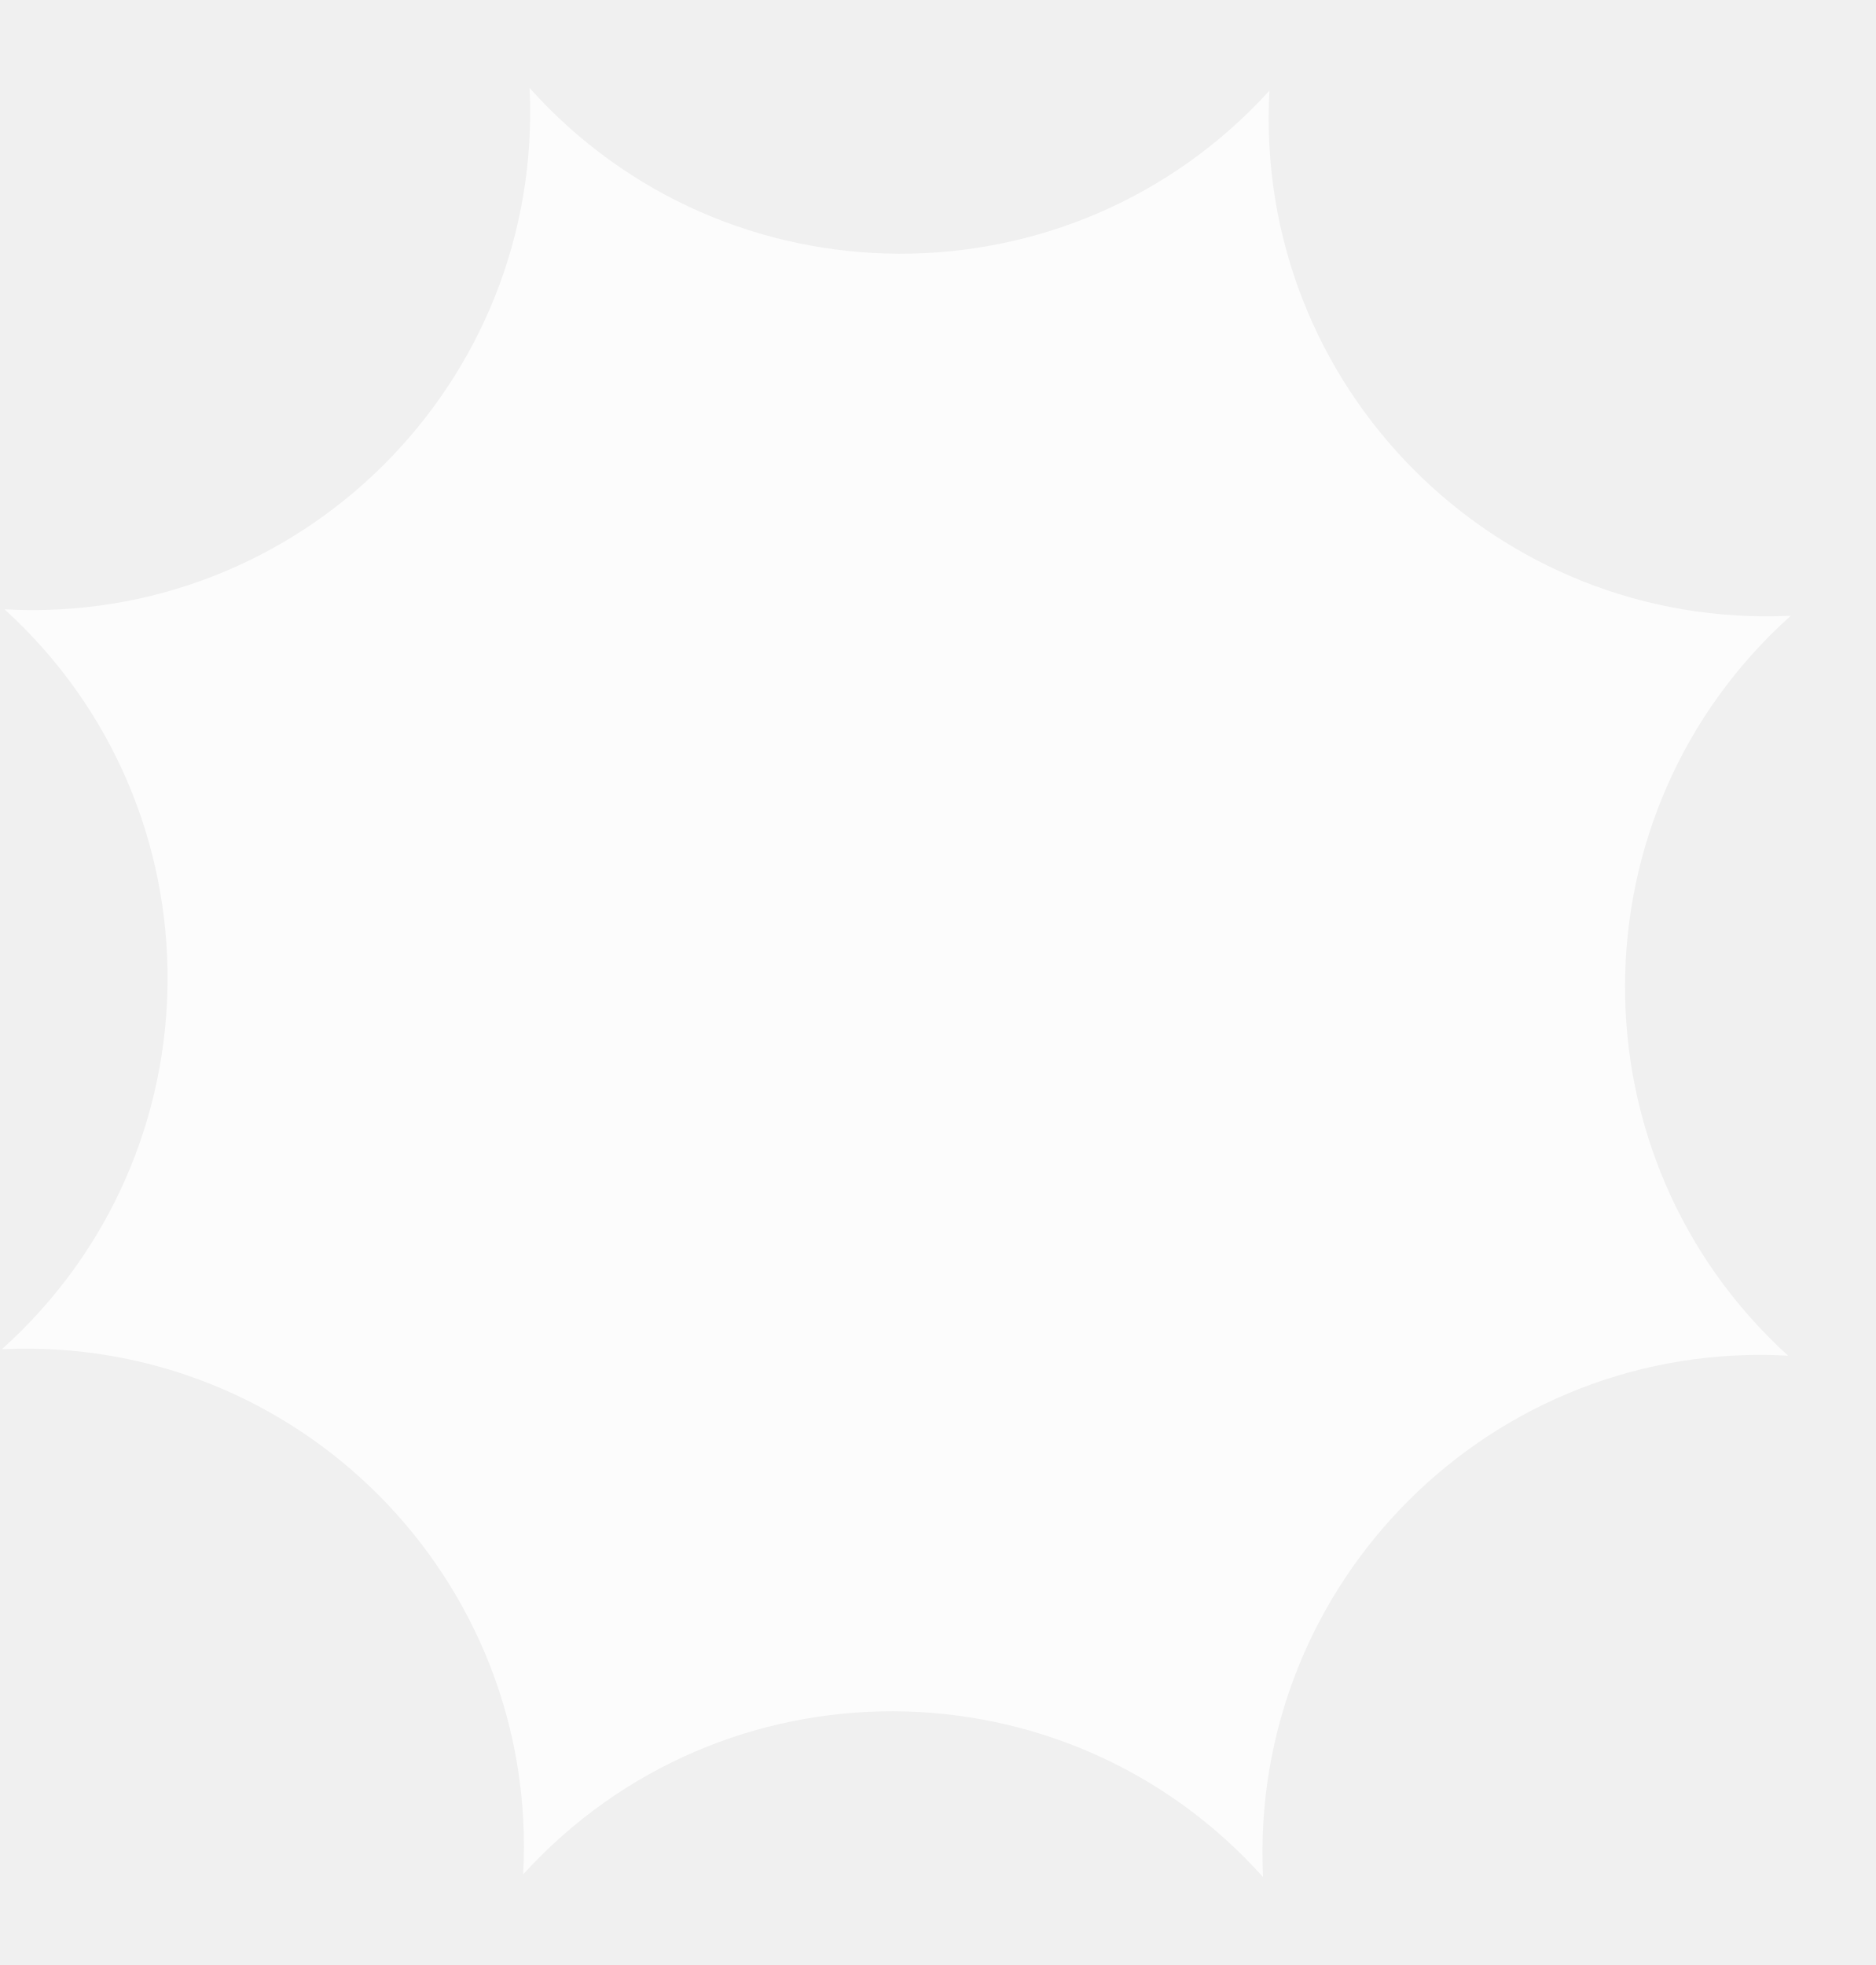
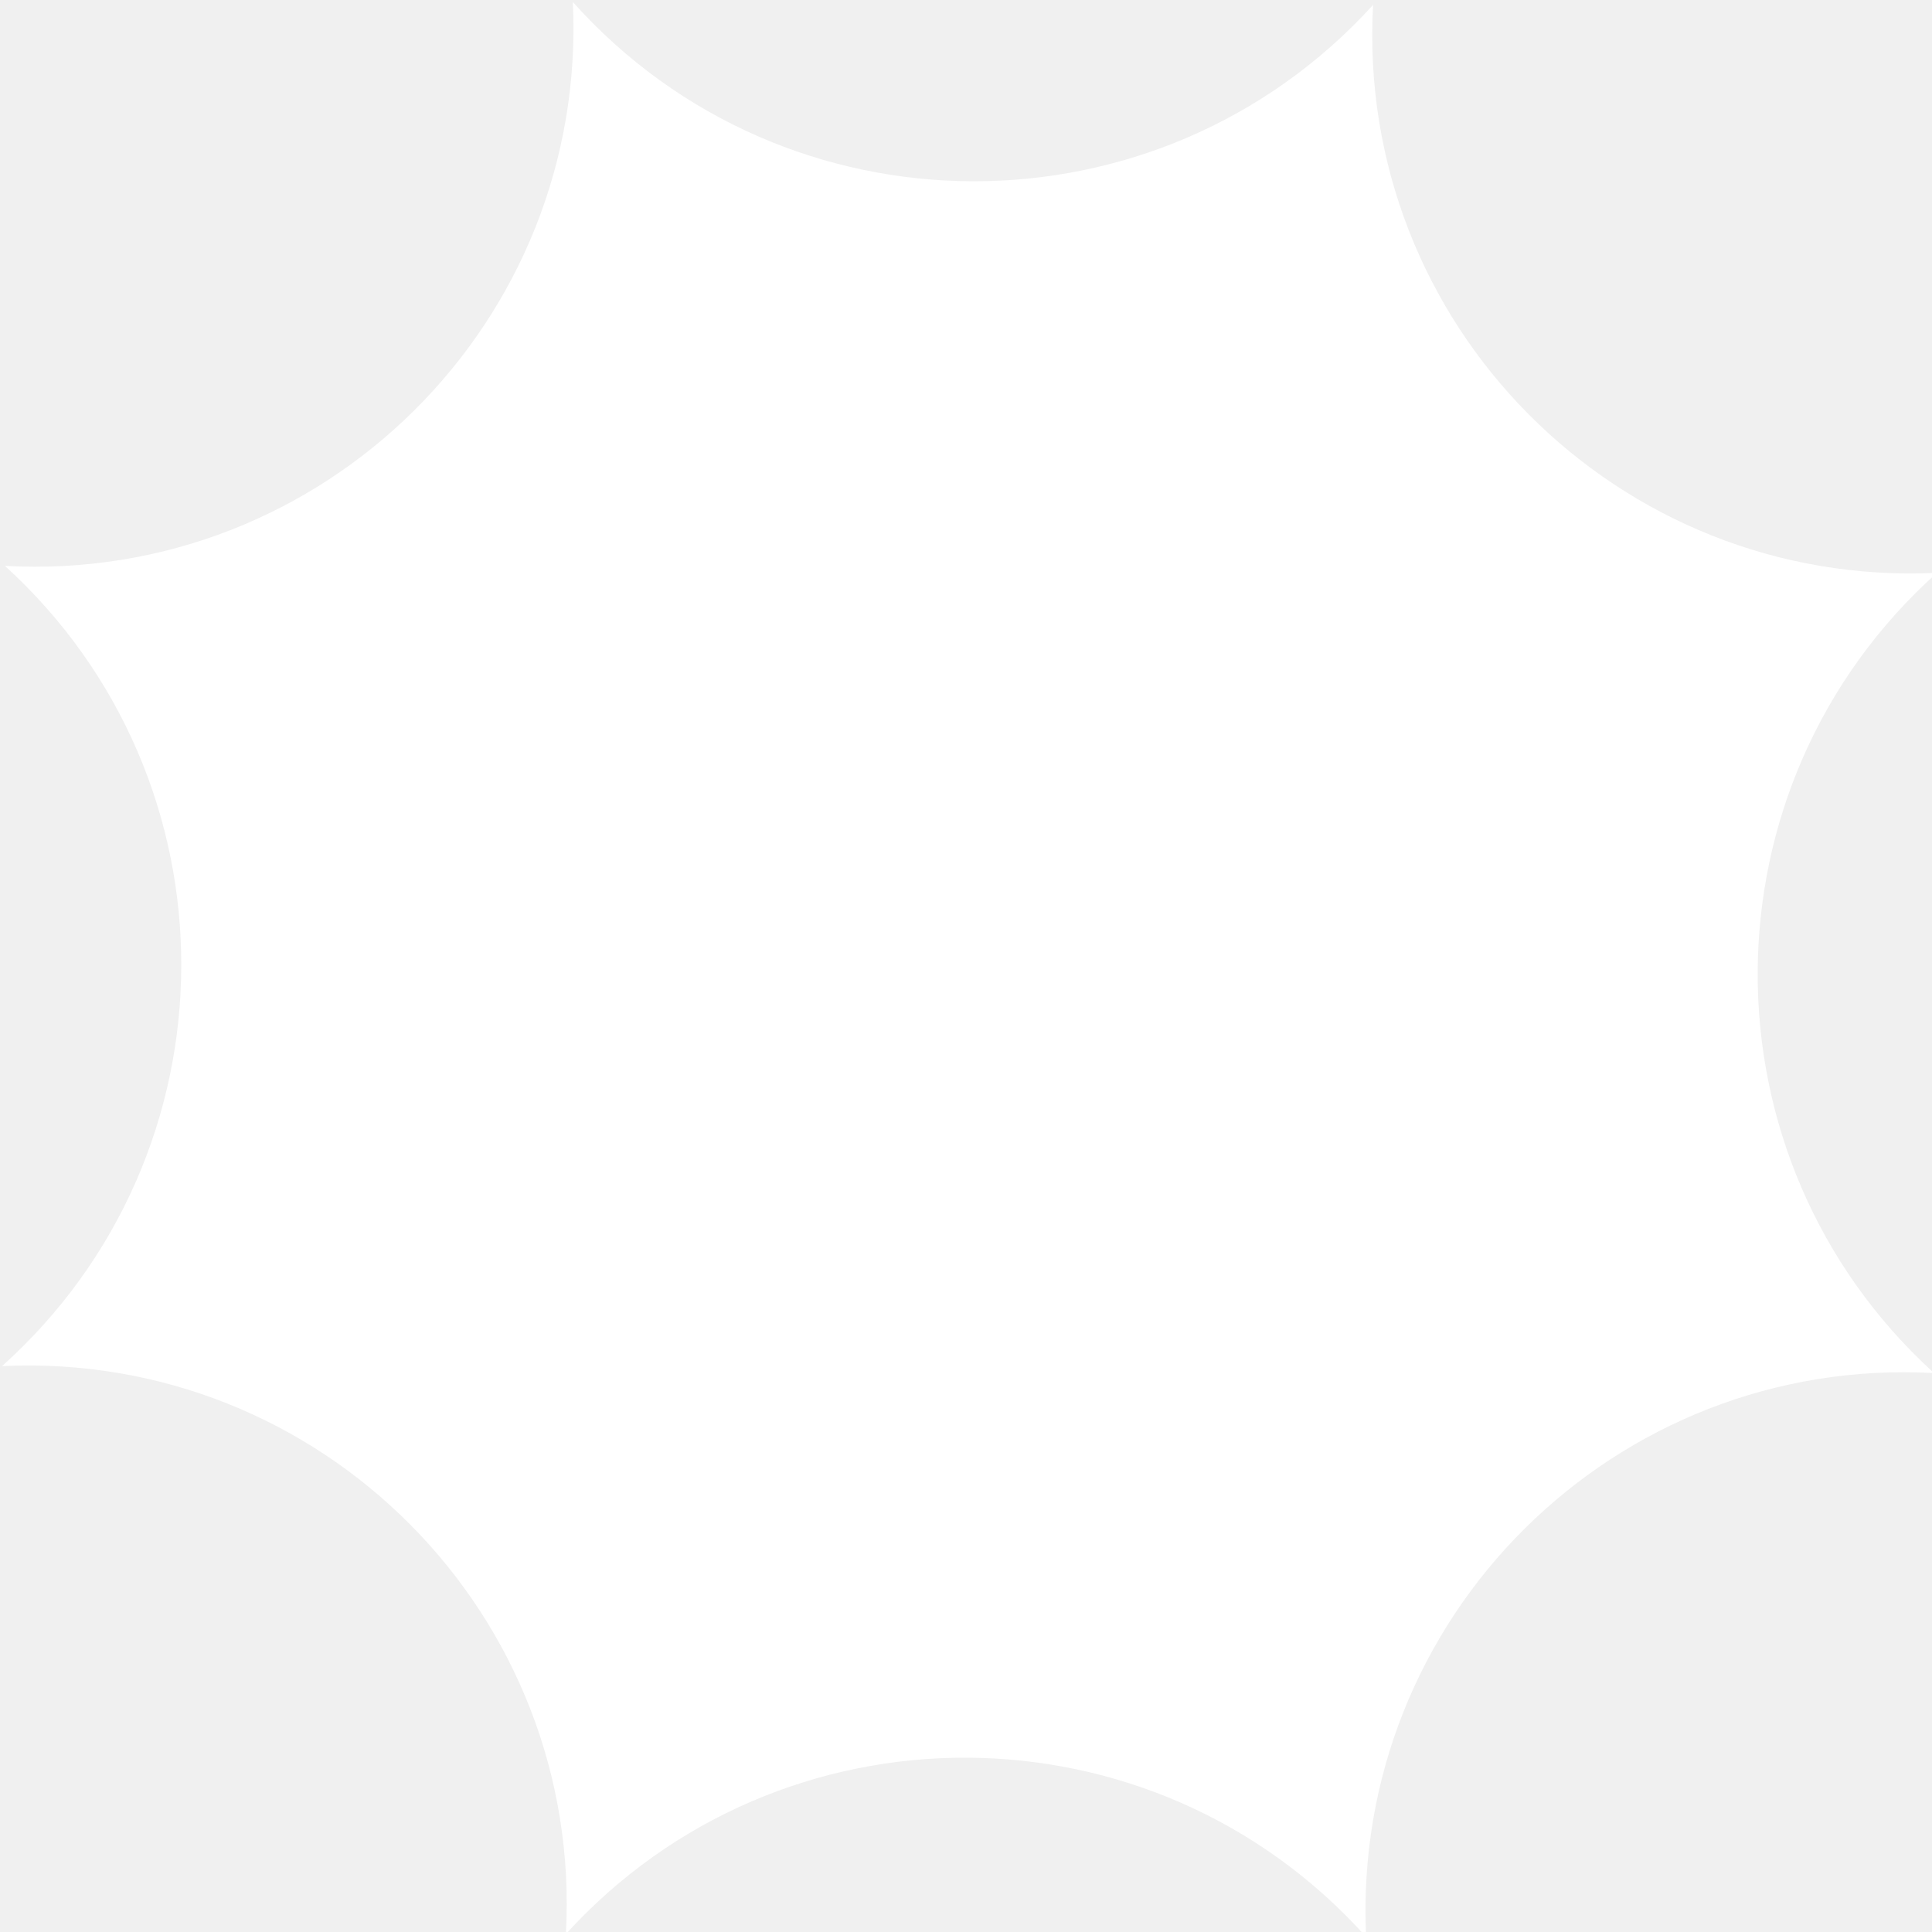
- <svg xmlns="http://www.w3.org/2000/svg" width="21" height="22" viewBox="0 0 21 22" fill="none">
-   <path d="M14.214 1.015C14.032 4.319 16.745 7.052 20.051 6.894C17.589 9.103 17.575 12.952 20.021 15.178C16.717 14.996 13.984 17.709 14.142 21.015C11.933 18.553 8.085 18.539 5.858 20.985C6.04 17.681 3.327 14.948 0.021 15.106C2.483 12.897 2.497 9.048 0.051 6.822C3.356 7.004 6.088 4.291 5.93 0.985C8.134 3.447 11.988 3.461 14.214 1.015Z" fill="#fcfcfc" />
+ <svg xmlns="http://www.w3.org/2000/svg" width="20" height="20" viewBox="0 0 20 20" fill="none">
+   <path d="M14.214 0.051C14.032 3.356 16.745 6.088 20.051 5.93C17.589 8.139 17.575 11.988 20.021 14.214C16.717 14.032 13.984 16.745 14.142 20.051C11.933 17.589 8.085 17.575 5.858 20.021C6.04 16.717 3.327 13.984 0.021 14.142C2.483 11.933 2.497 8.085 0.051 5.858C3.356 6.04 6.088 3.327 5.93 0.021C8.134 2.483 11.988 2.497 14.214 0.051Z" fill="white" />
</svg>
